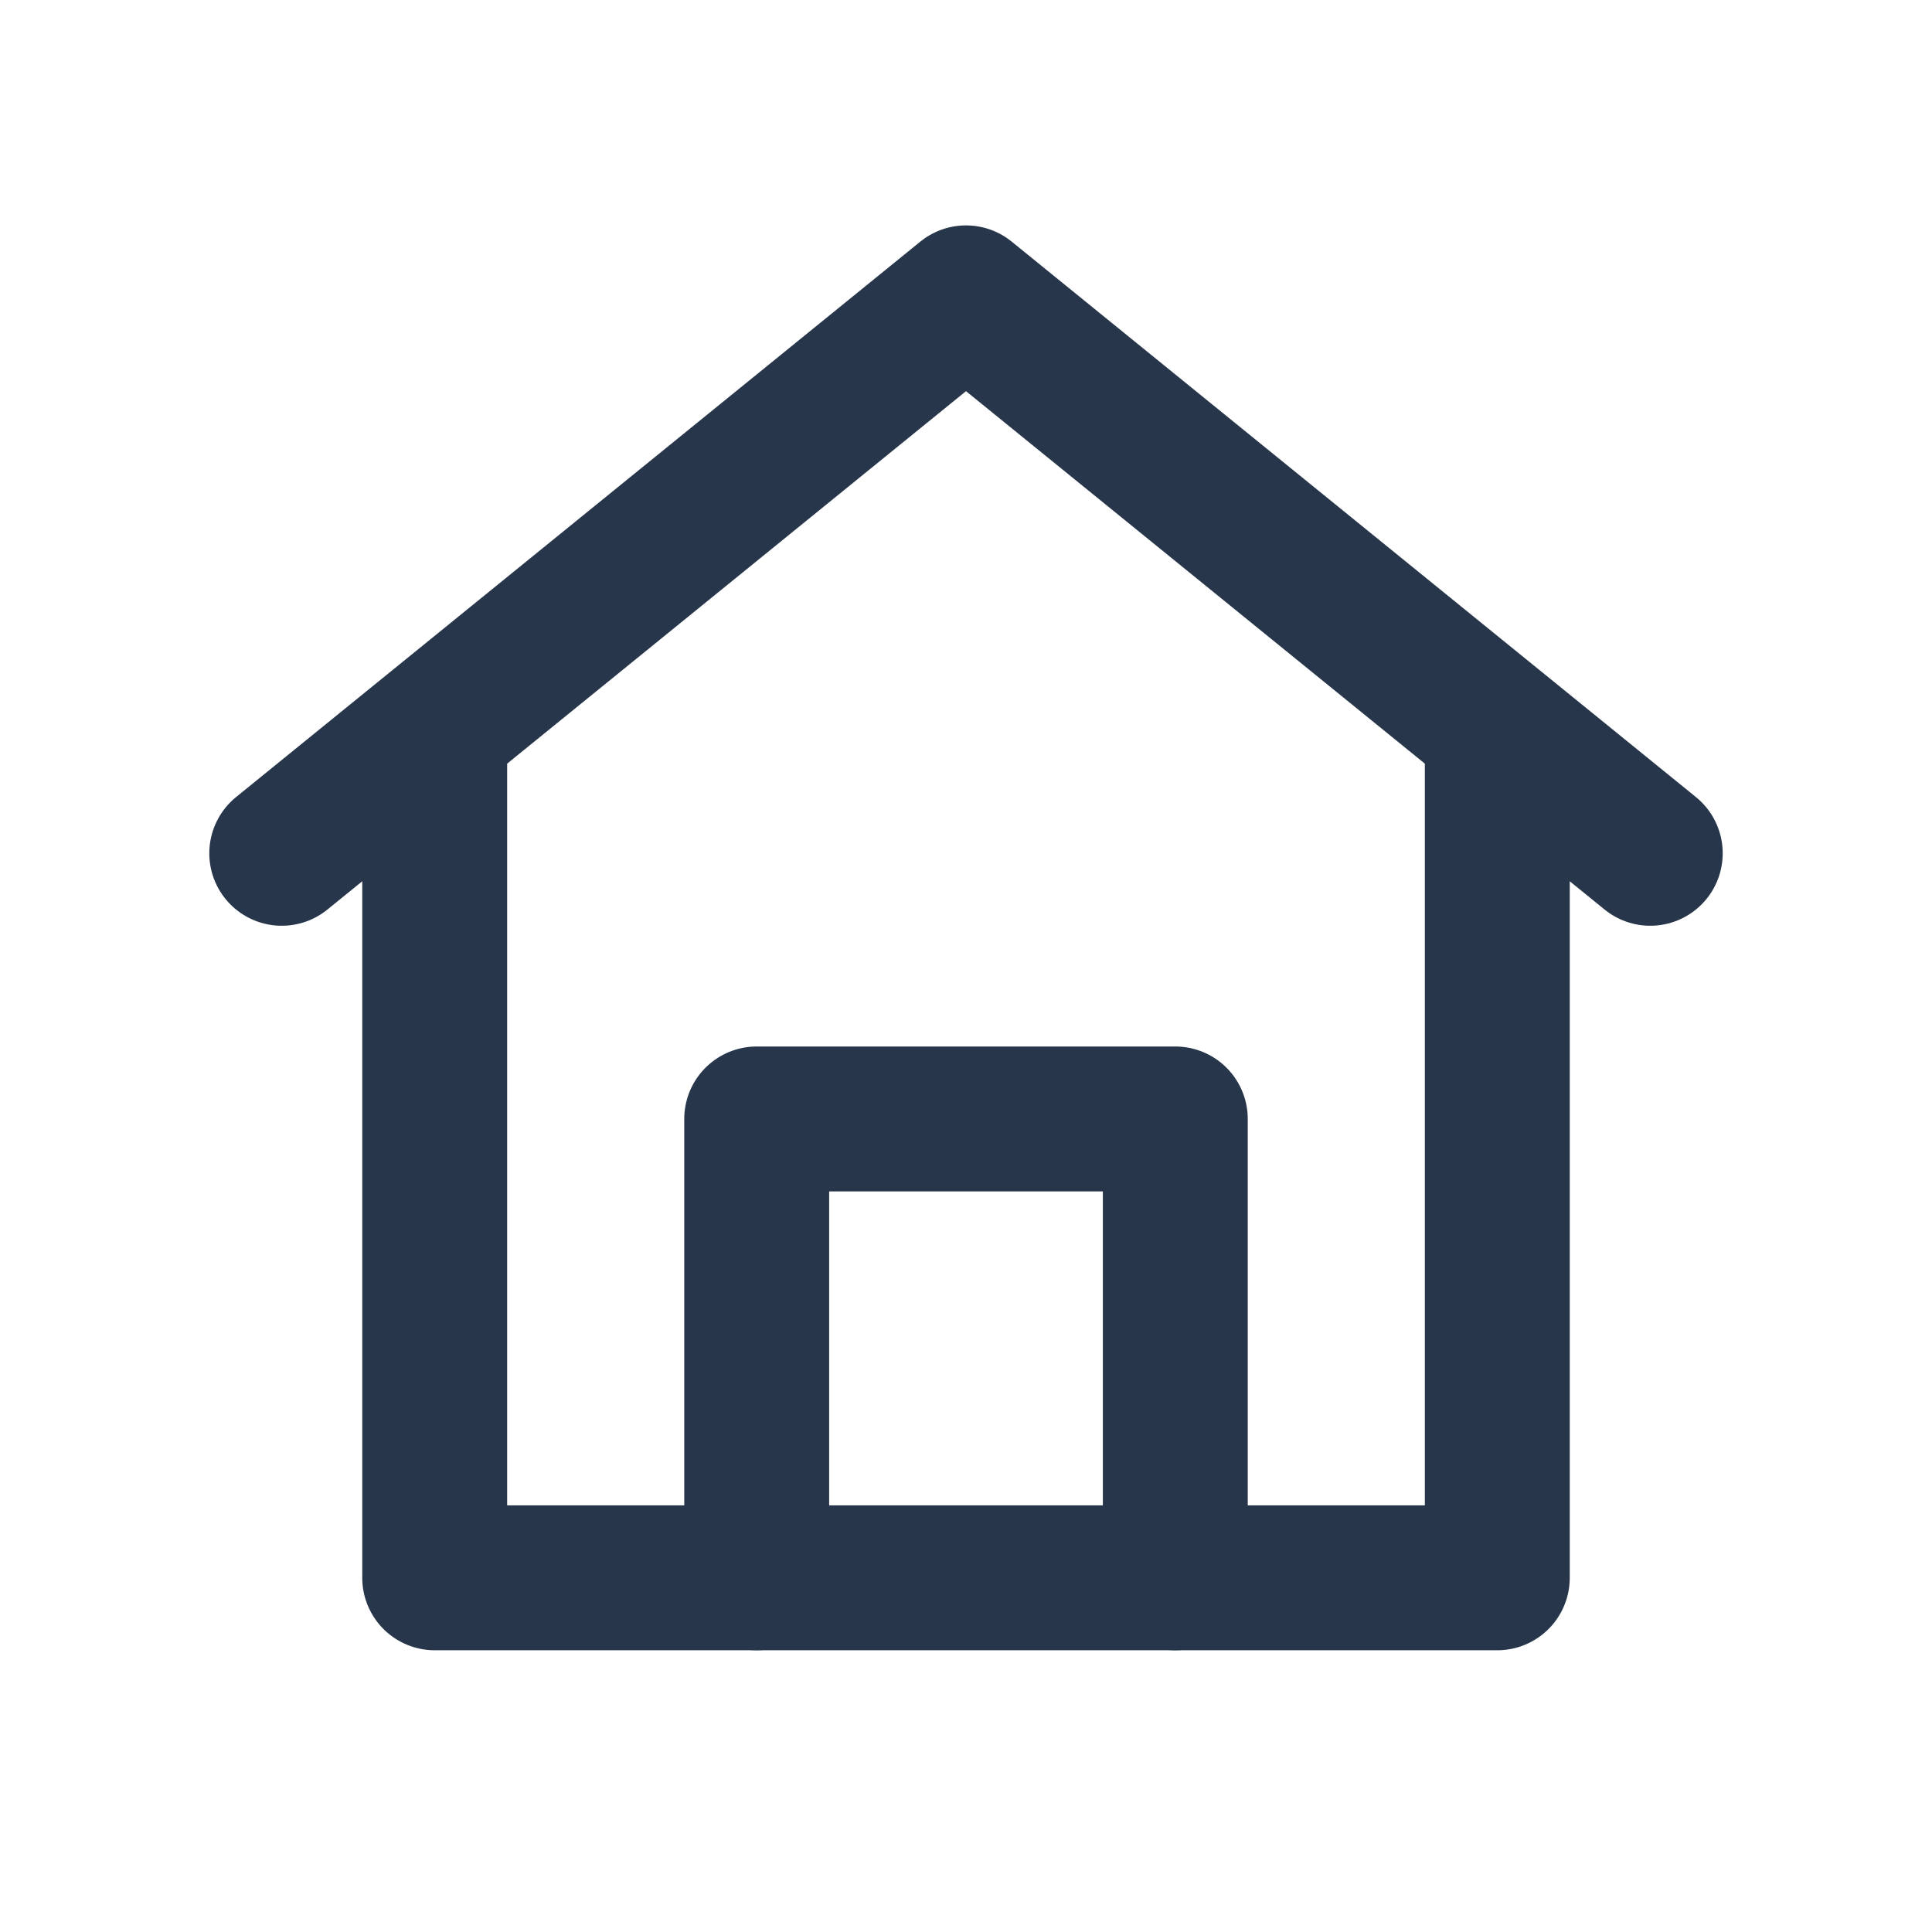
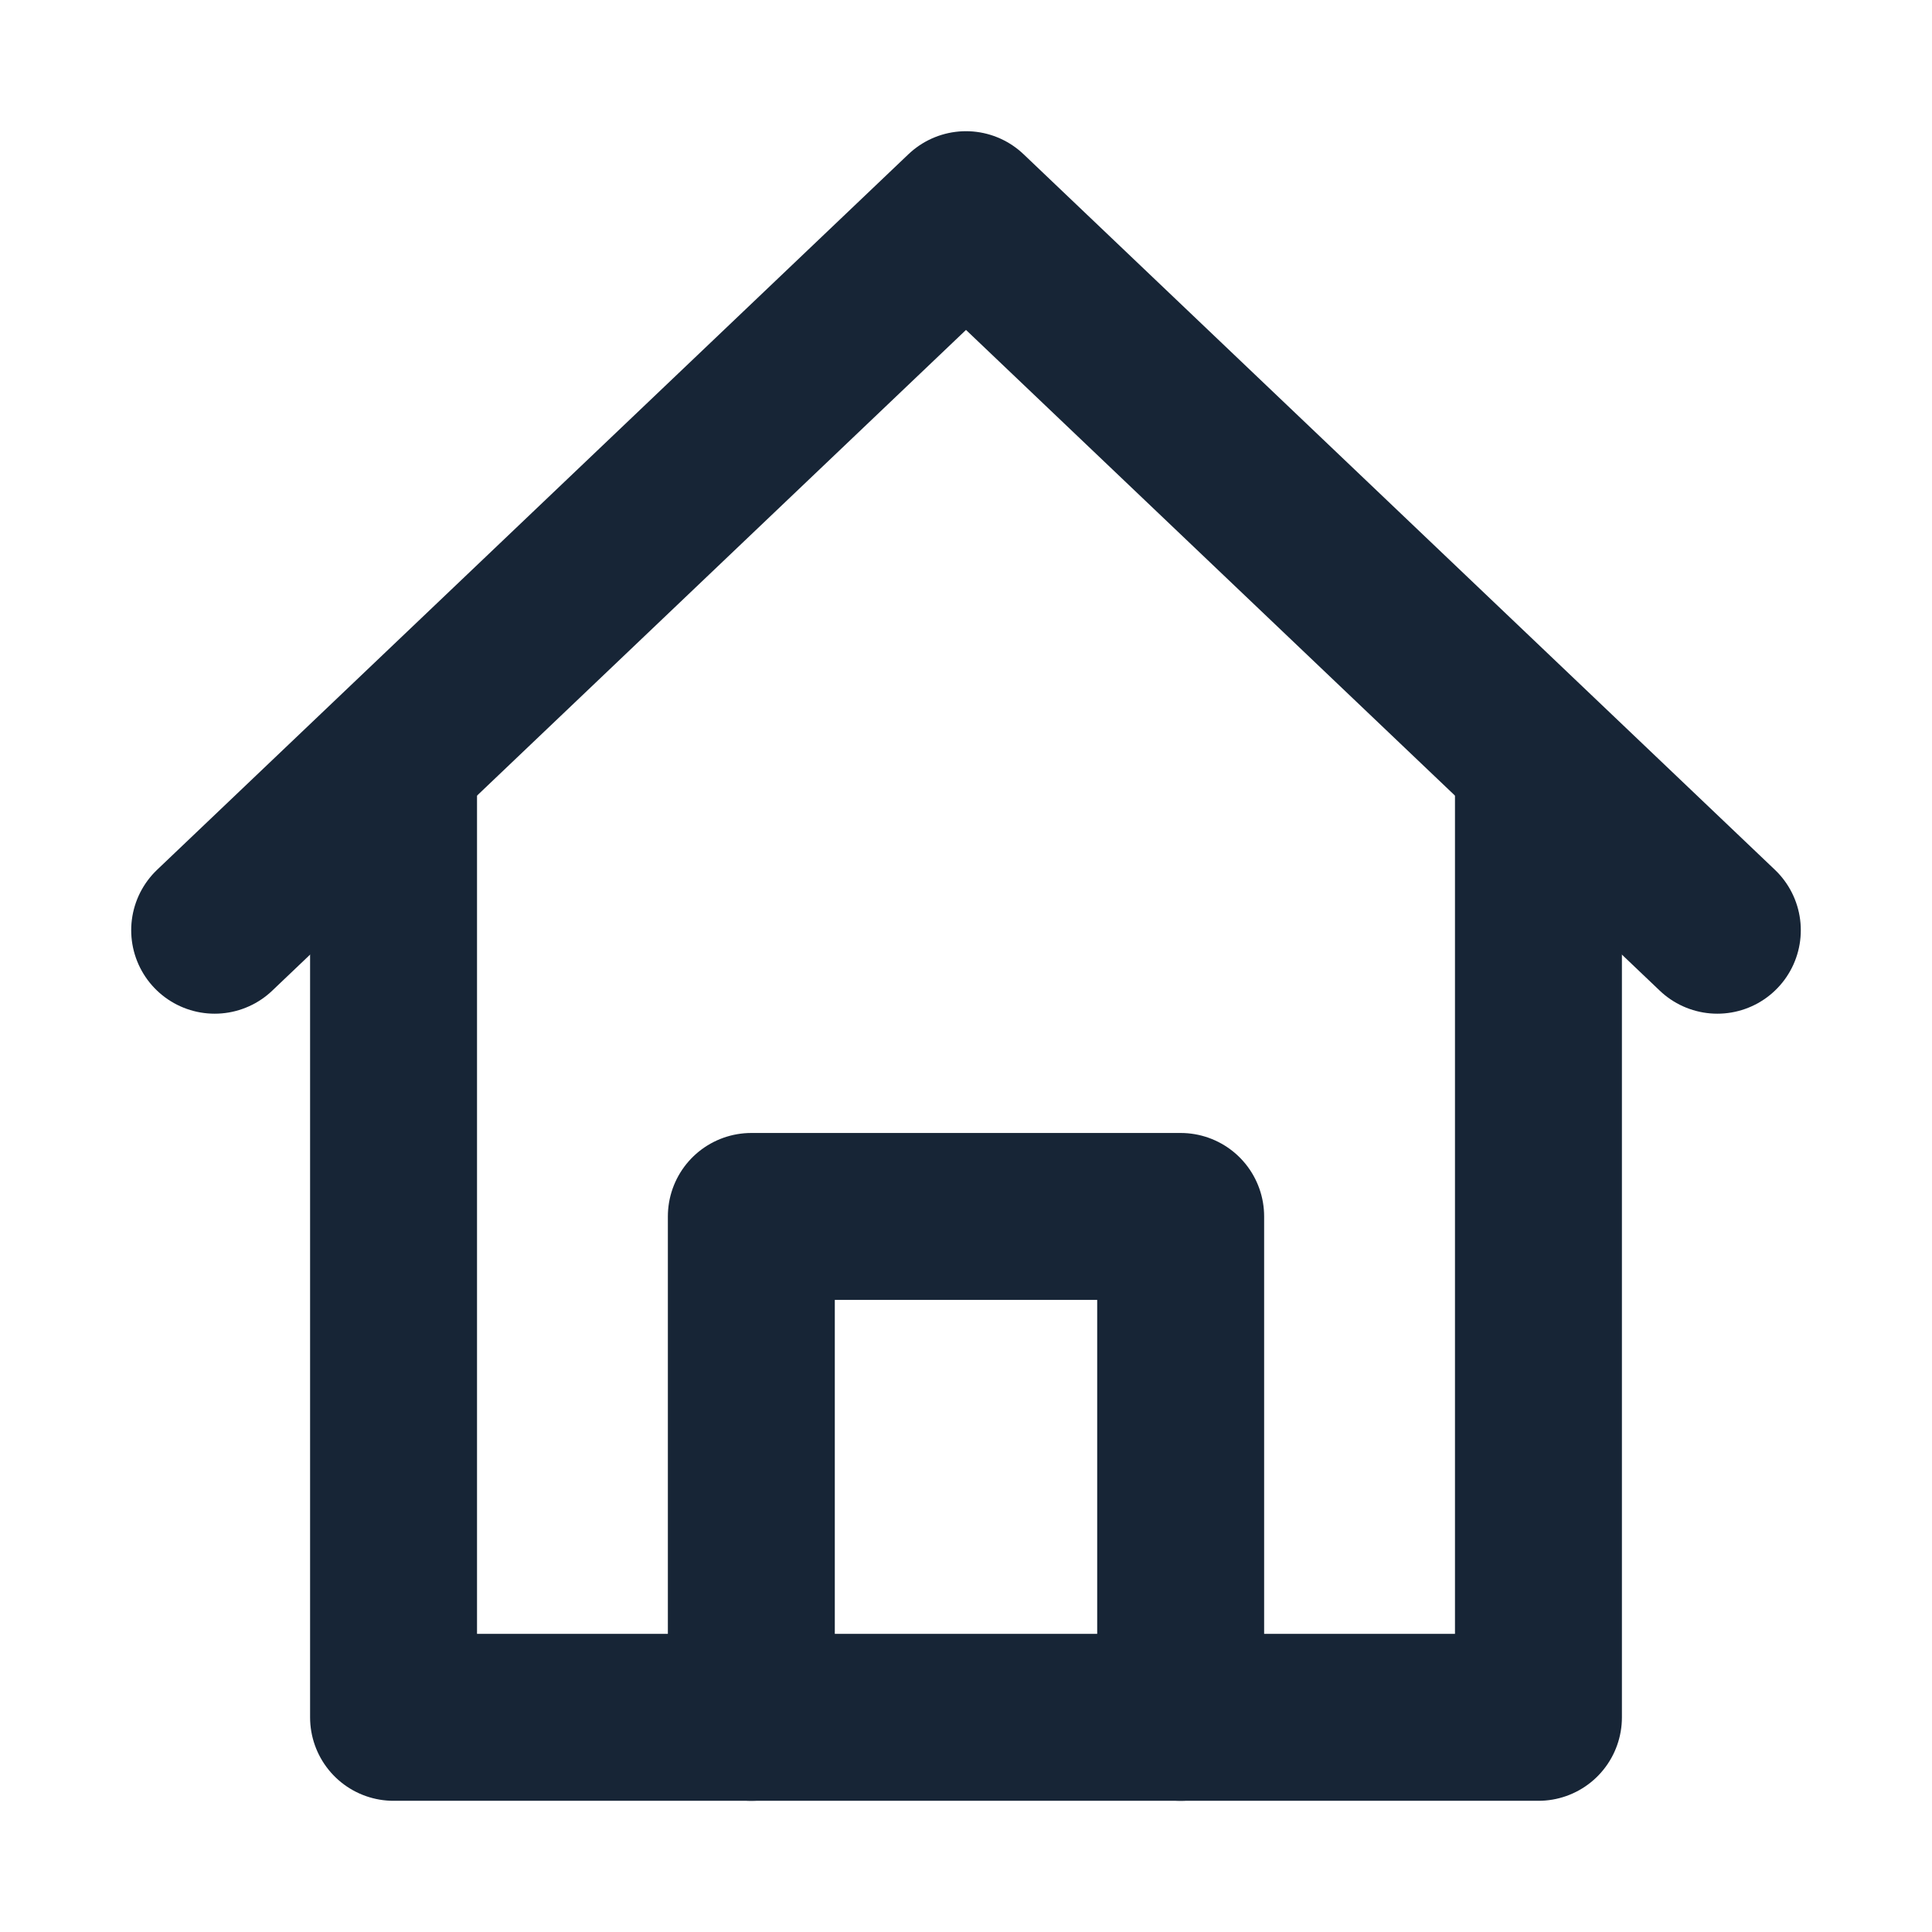
- <svg xmlns="http://www.w3.org/2000/svg" width="24" height="24" viewBox="0 0 24 24" fill="none" stroke="#27364a" stroke-width="1.8" stroke-linecap="round" stroke-linejoin="round">
-   <path d="M3.5 10.6 12 3.7l8.5 6.9" />
-   <path d="M5.4 9.4v10.2h13.2V9.4" />
-   <path d="M9.4 19.6v-5.7h5.2v5.7" />
+ <svg xmlns="http://www.w3.org/2000/svg" width="27" height="27" viewBox="0 0 27 27" fill="none" stroke="#172536" stroke-width="2.333" stroke-linecap="round" stroke-linejoin="round">
+   <path d="m3 13 10.5-10 10.5 10" />
+   <path d="M5.5 11v13h16V11" />
+   <path d="M10.5 24v-7h6v7" />
</svg>
